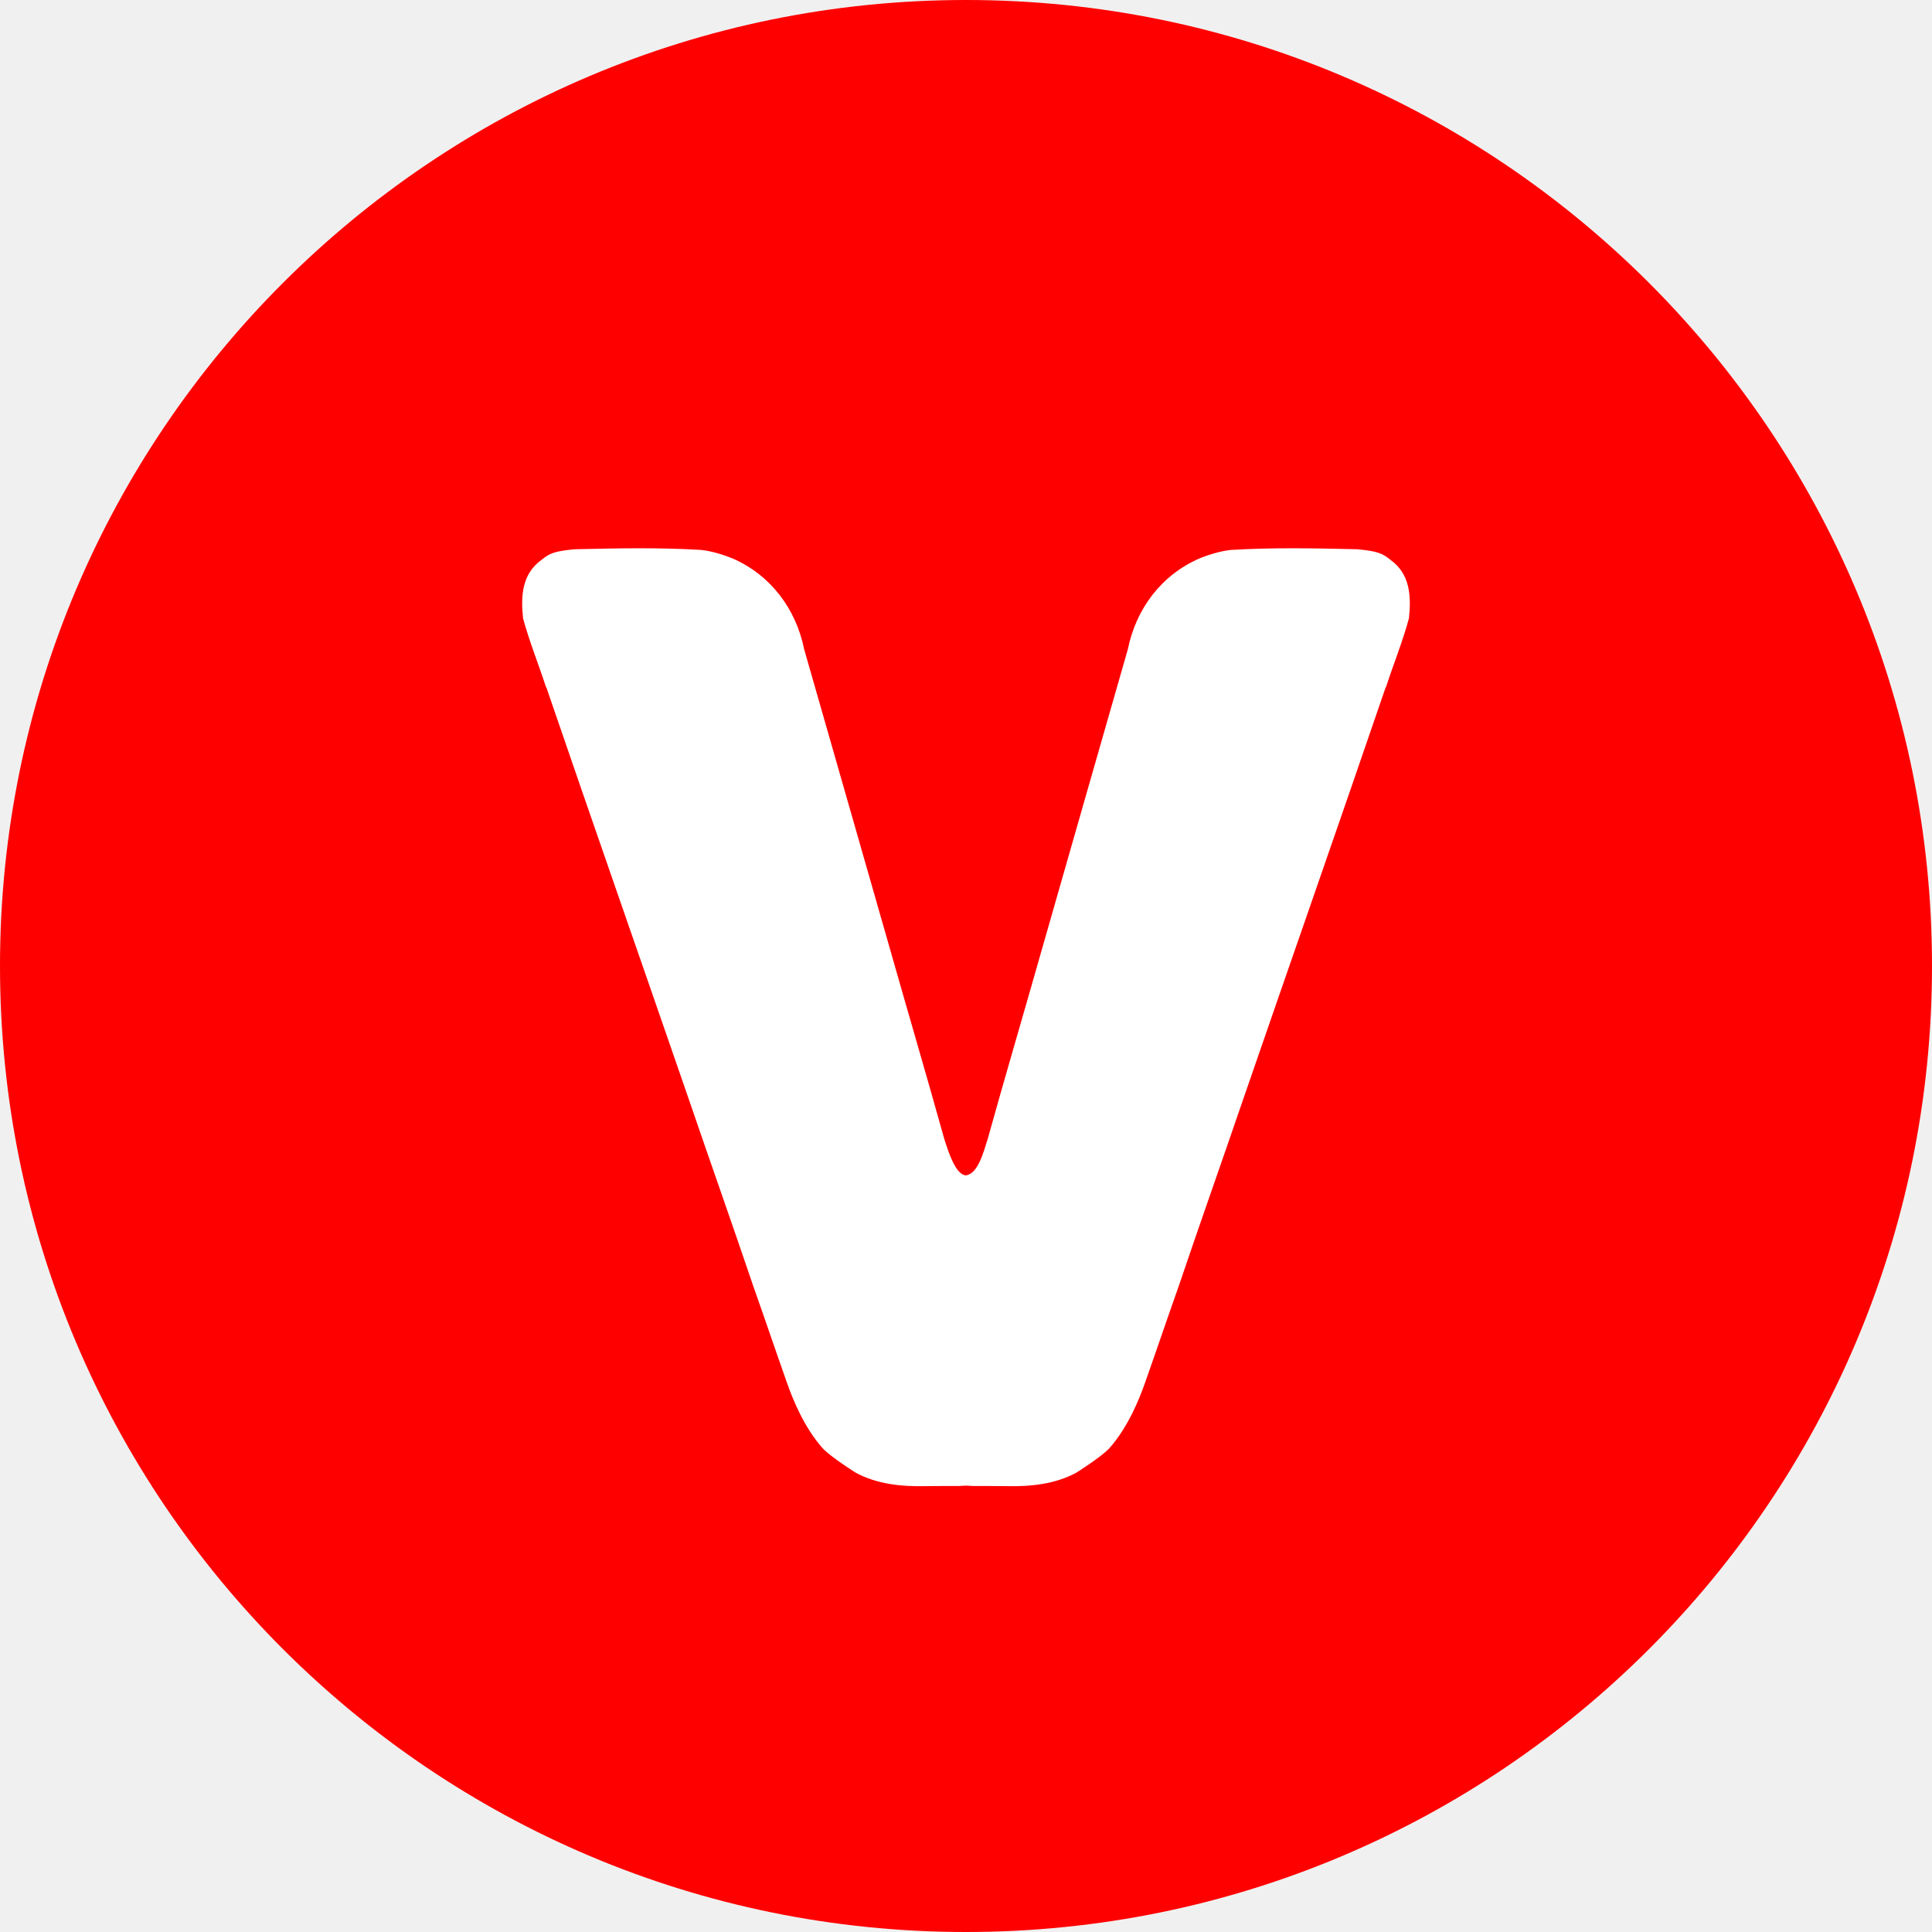
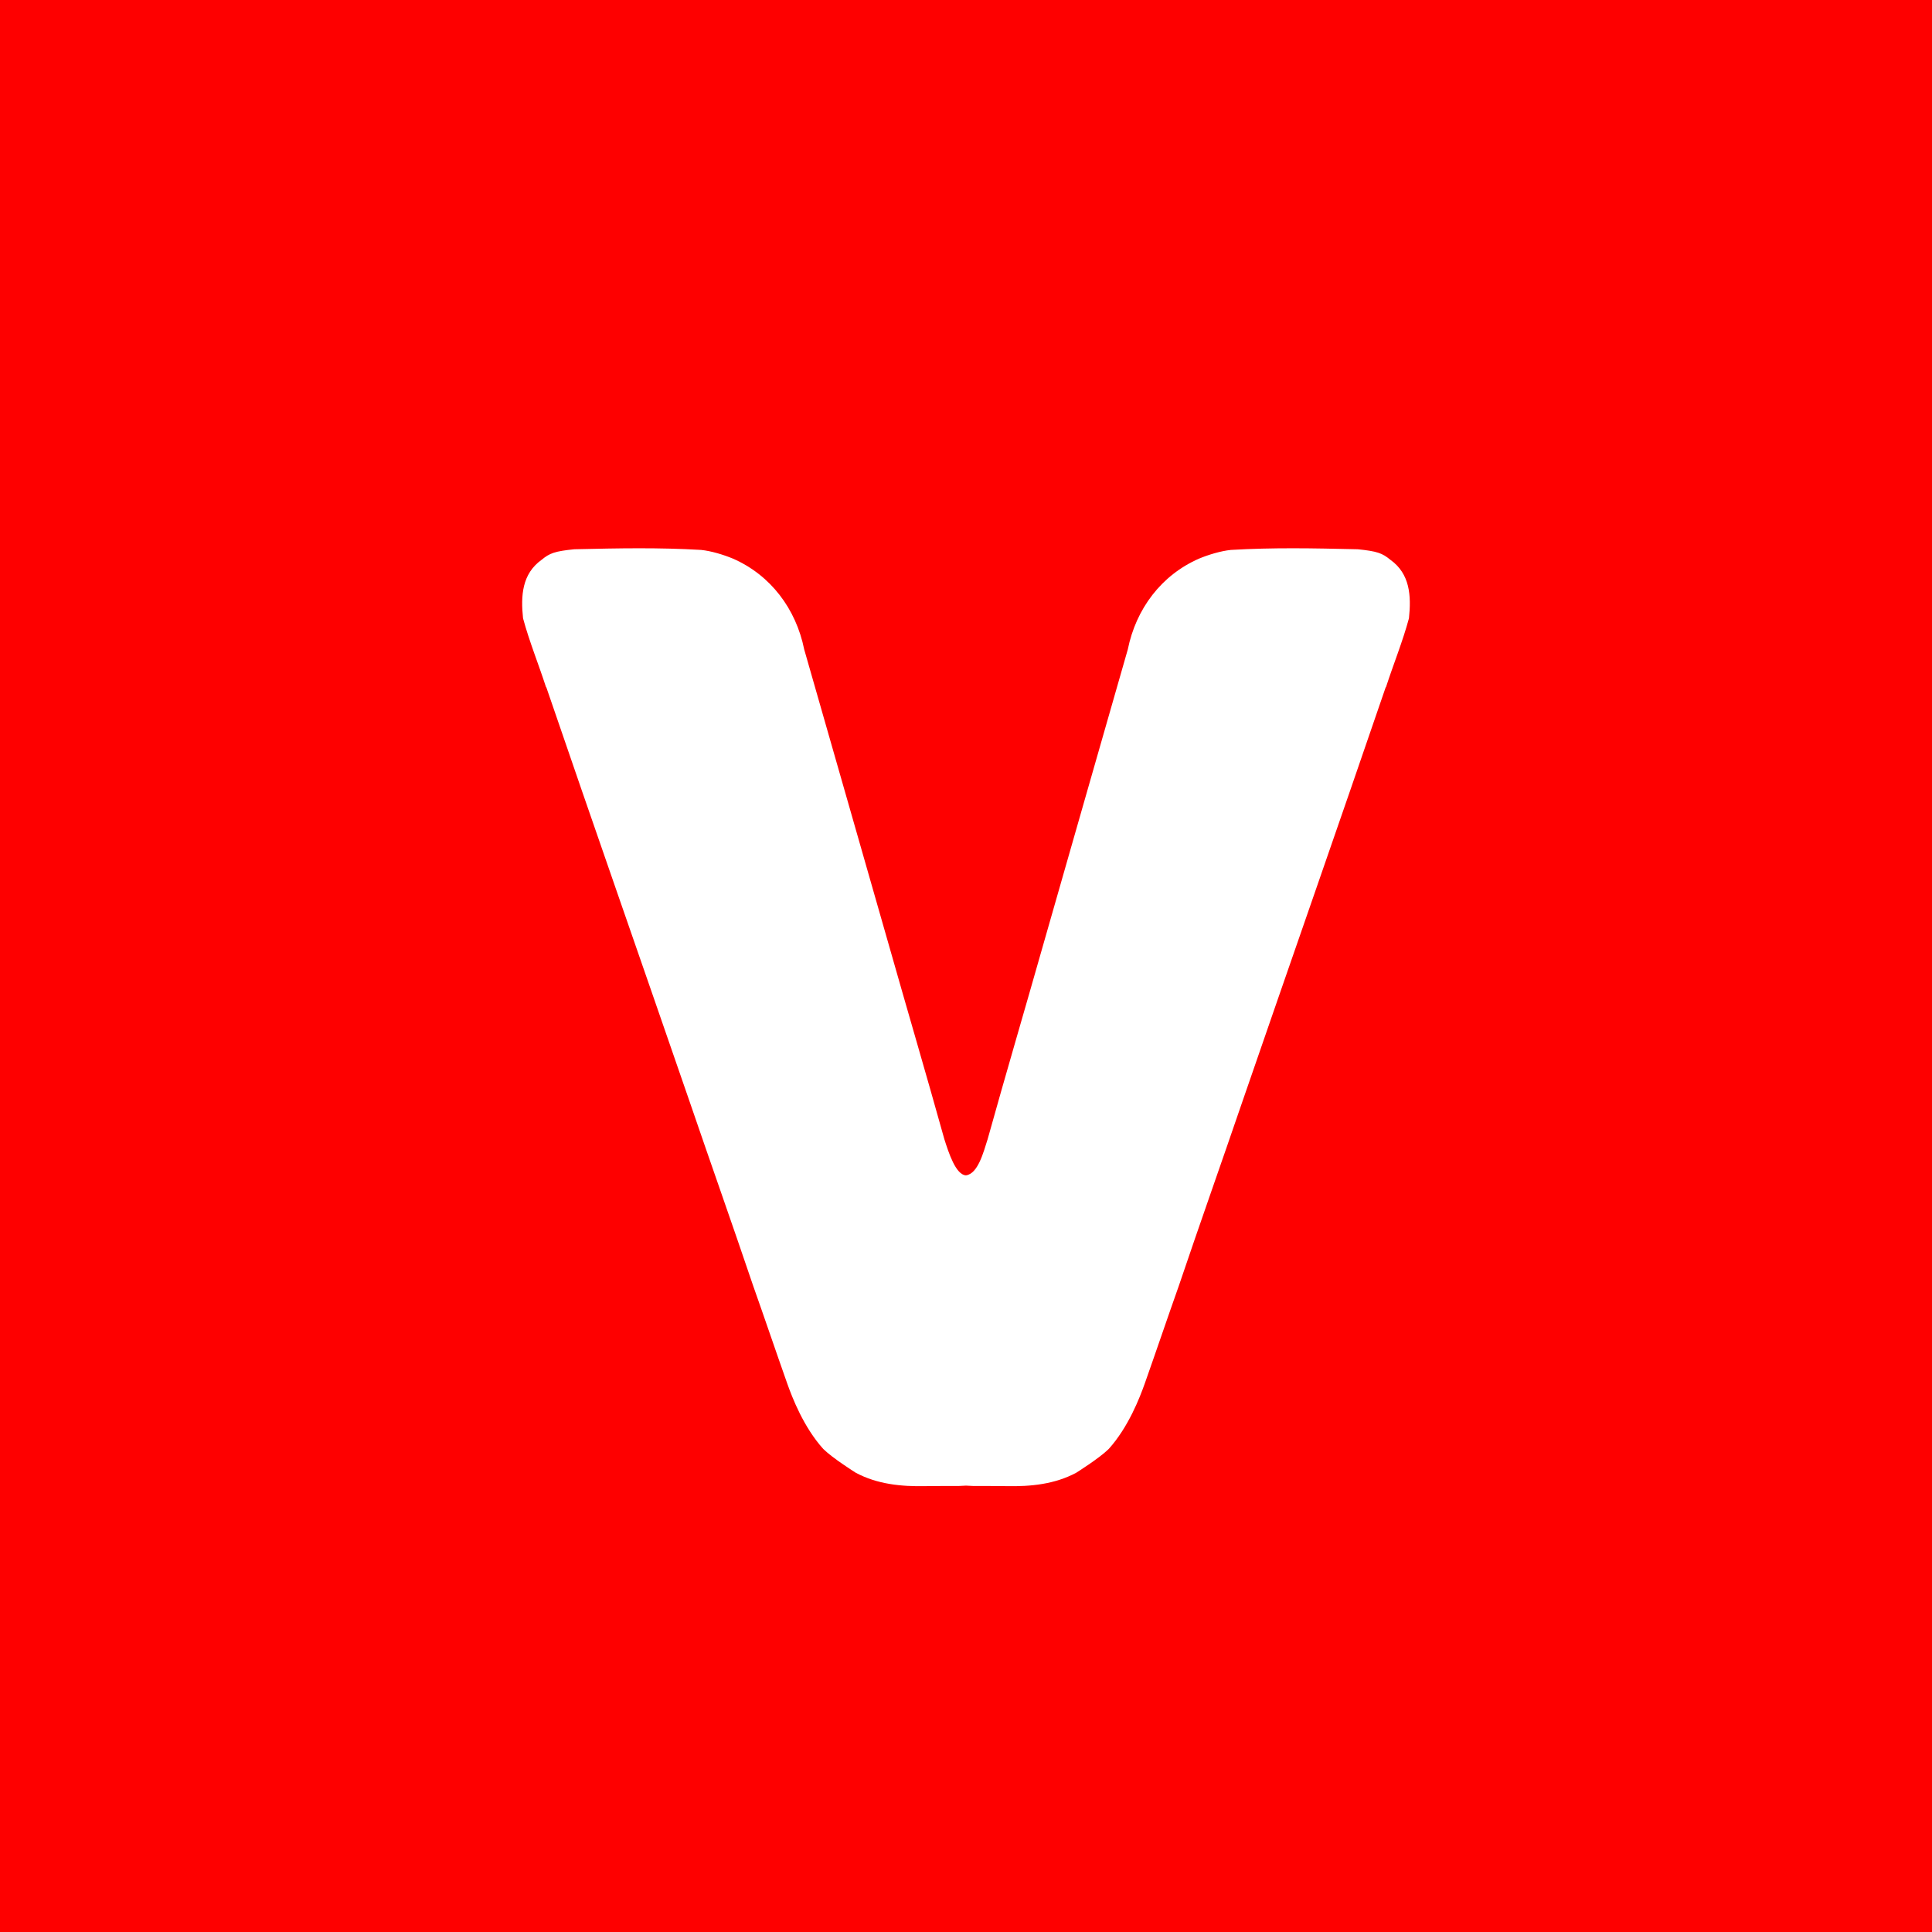
<svg xmlns="http://www.w3.org/2000/svg" width="128" height="128" viewBox="0 0 128 128" fill="none">
-   <g clip-path="url(#clip0_10128_5977)">
+   <g clipPath="url(#clip0_10128_5977)">
    <path d="M128 0H0V128H128V0Z" fill="#FE0000" />
    <path d="M92.113 37.086C91.583 36.647 91.238 36.52 89.953 36.39C86.936 36.32 84.38 36.27 81.545 36.434C80.877 36.504 80.067 36.75 79.449 37.006C76.938 38.101 75.263 40.343 74.721 43.02C72.847 49.528 70.998 56.04 69.128 62.55C67.906 66.859 66.636 71.159 65.435 75.469C65.155 76.349 64.79 77.766 64 77.869C63.322 77.847 62.844 76.349 62.564 75.469C61.363 71.159 60.094 66.859 58.871 62.55C57.001 56.04 55.152 49.528 53.279 43.02C52.736 40.343 51.061 38.101 48.55 37.006C47.932 36.75 47.122 36.504 46.454 36.434C43.618 36.27 41.063 36.32 38.047 36.39C36.761 36.52 36.417 36.647 35.886 37.086C34.581 38.015 34.496 39.48 34.653 40.963C35.071 42.513 35.683 44.003 36.177 45.531L36.191 45.523C39.322 54.671 42.517 63.789 45.669 72.927C47.07 77.023 48.518 81.104 49.905 85.204C50.664 87.347 51.392 89.501 52.15 91.644C52.493 92.614 53.246 94.558 54.545 95.999C55.184 96.627 56.7 97.575 56.7 97.575C58.121 98.336 59.727 98.495 61.314 98.46C62.054 98.454 62.794 98.447 63.534 98.45L64 98.427L64.466 98.45C65.206 98.448 65.946 98.454 66.686 98.46C68.273 98.495 69.879 98.336 71.299 97.575C71.299 97.575 72.816 96.627 73.455 95.999C74.754 94.558 75.507 92.614 75.85 91.644C76.608 89.501 77.336 87.347 78.095 85.204C79.482 81.104 80.93 77.024 82.331 72.927C85.482 63.789 88.678 54.671 91.809 45.523L91.823 45.531C92.317 44.004 92.929 42.514 93.347 40.963C93.504 39.479 93.419 38.015 92.113 37.086Z" fill="white" />
  </g>
  <defs>
    <clipPath id="clip0_10128_5977">
      <rect width="128" height="128" rx="64" fill="white" />
    </clipPath>
  </defs>
</svg>
